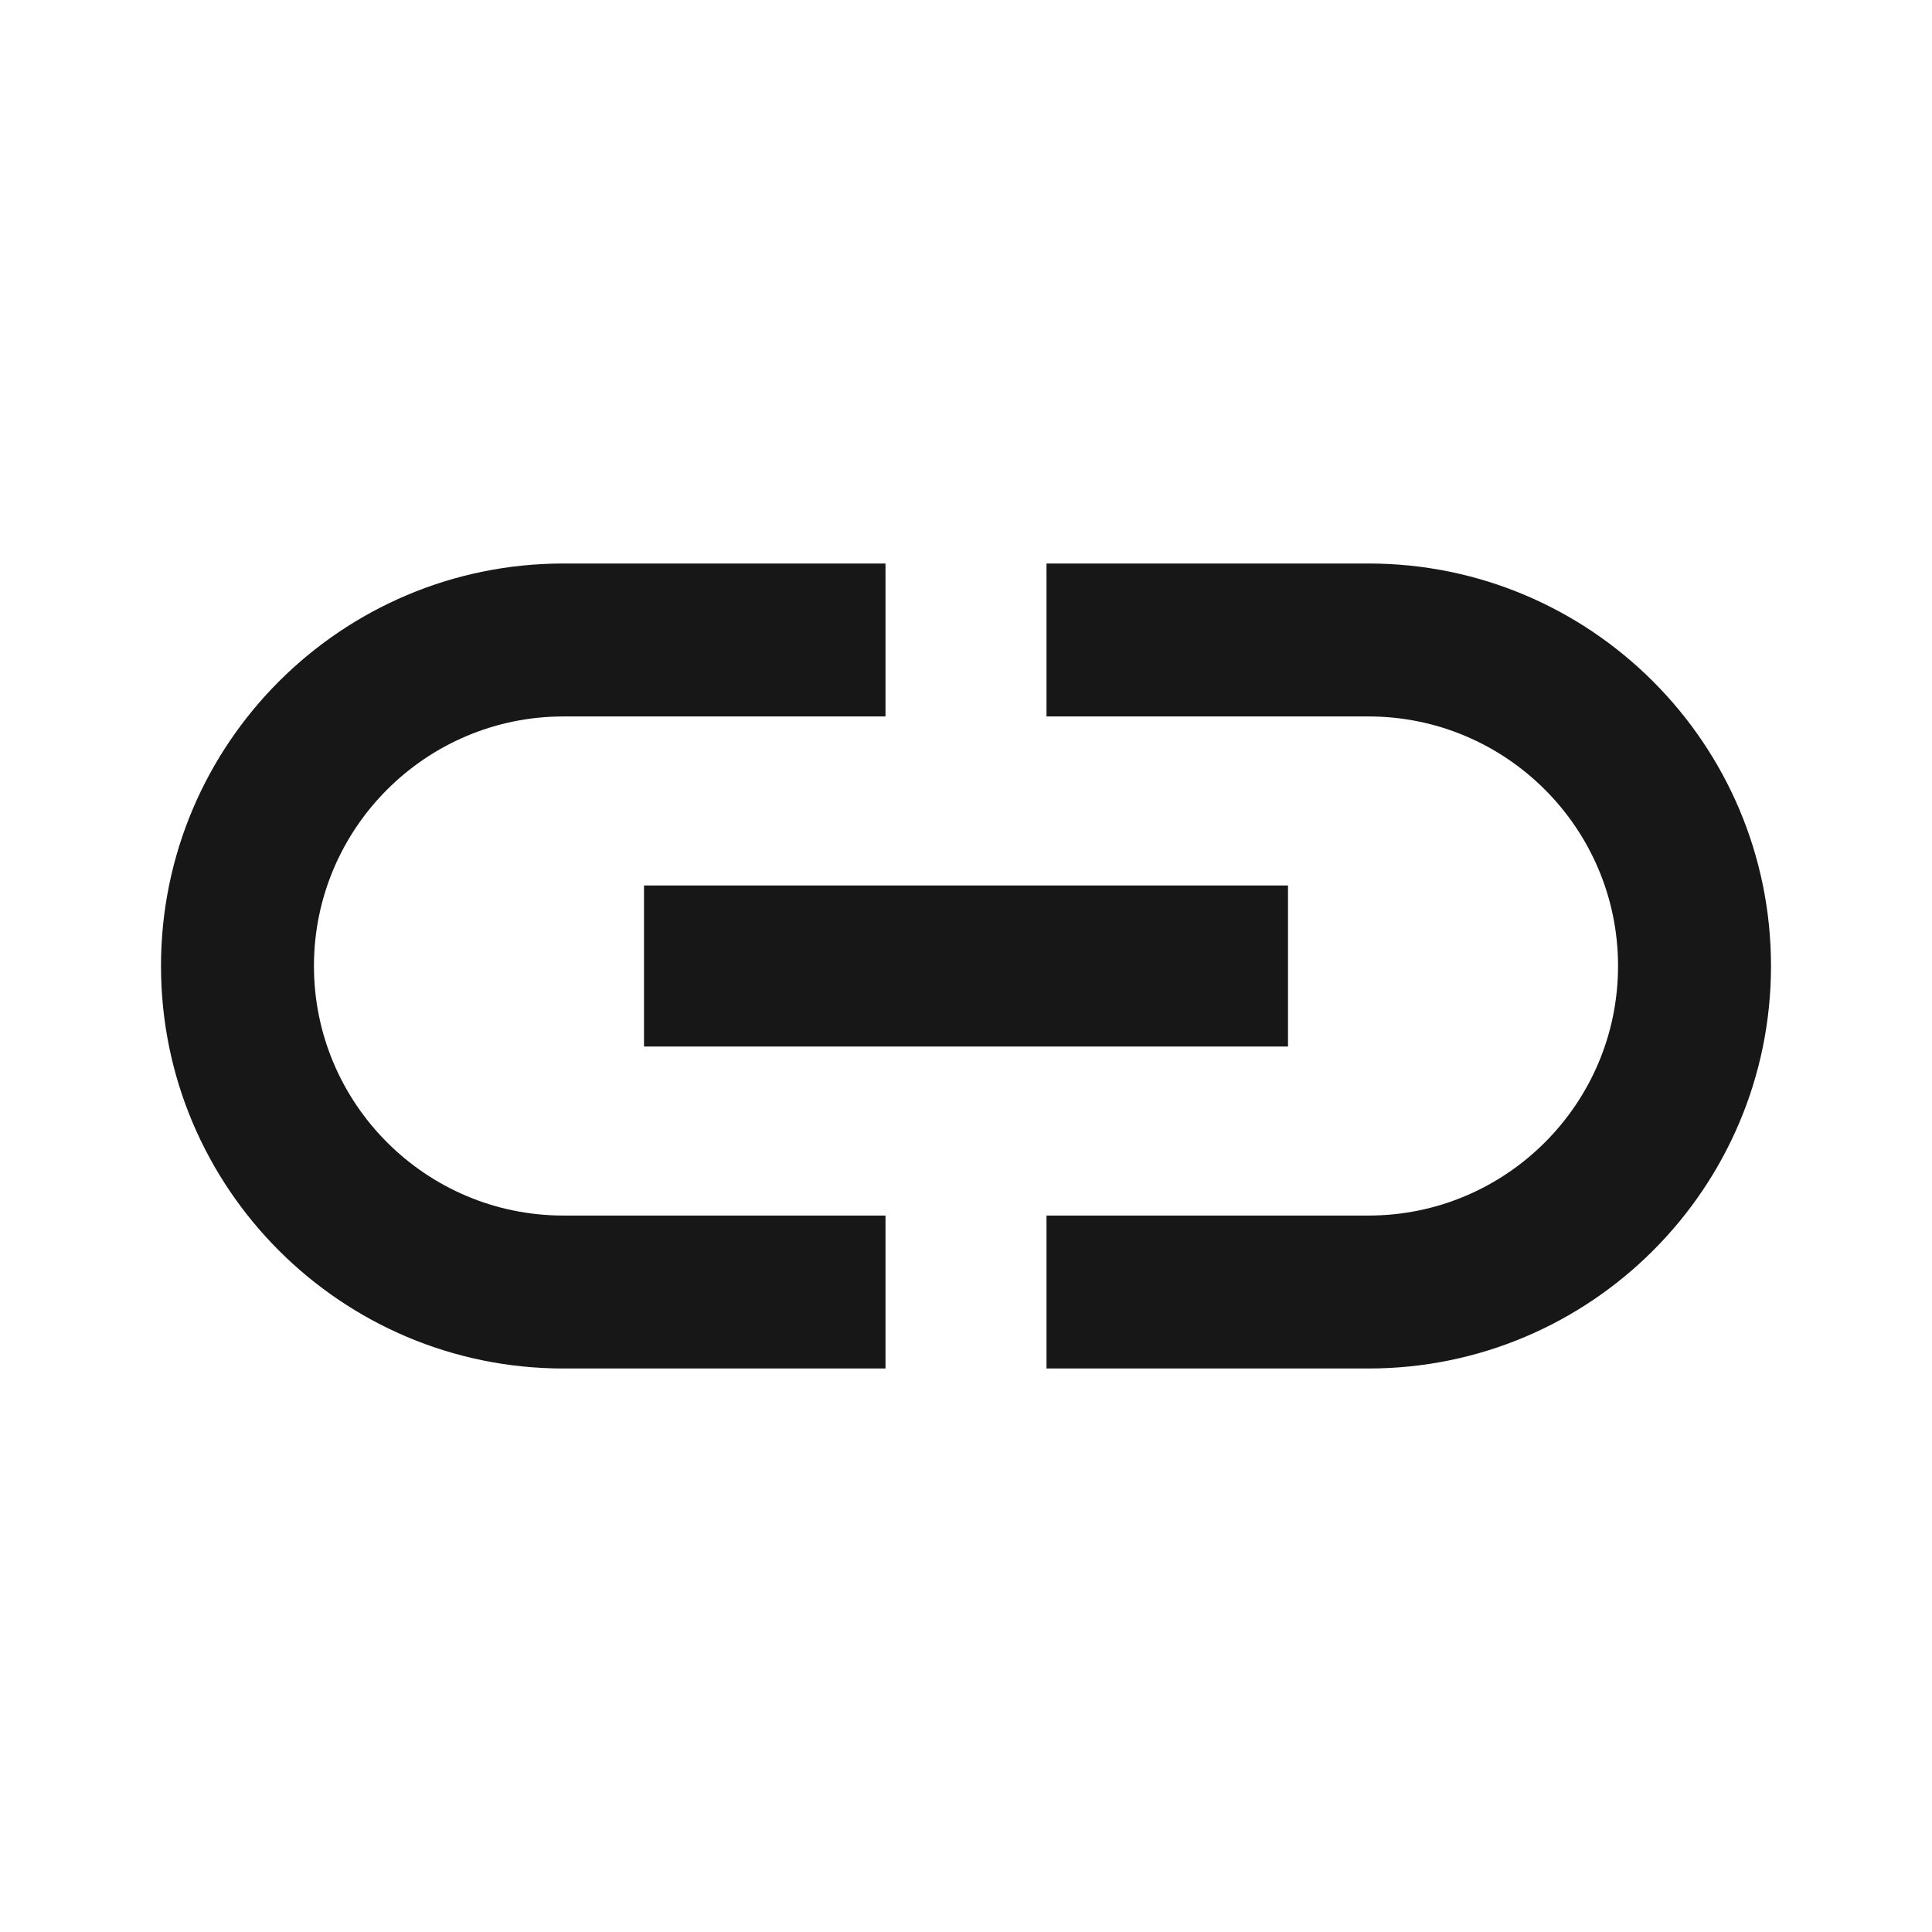
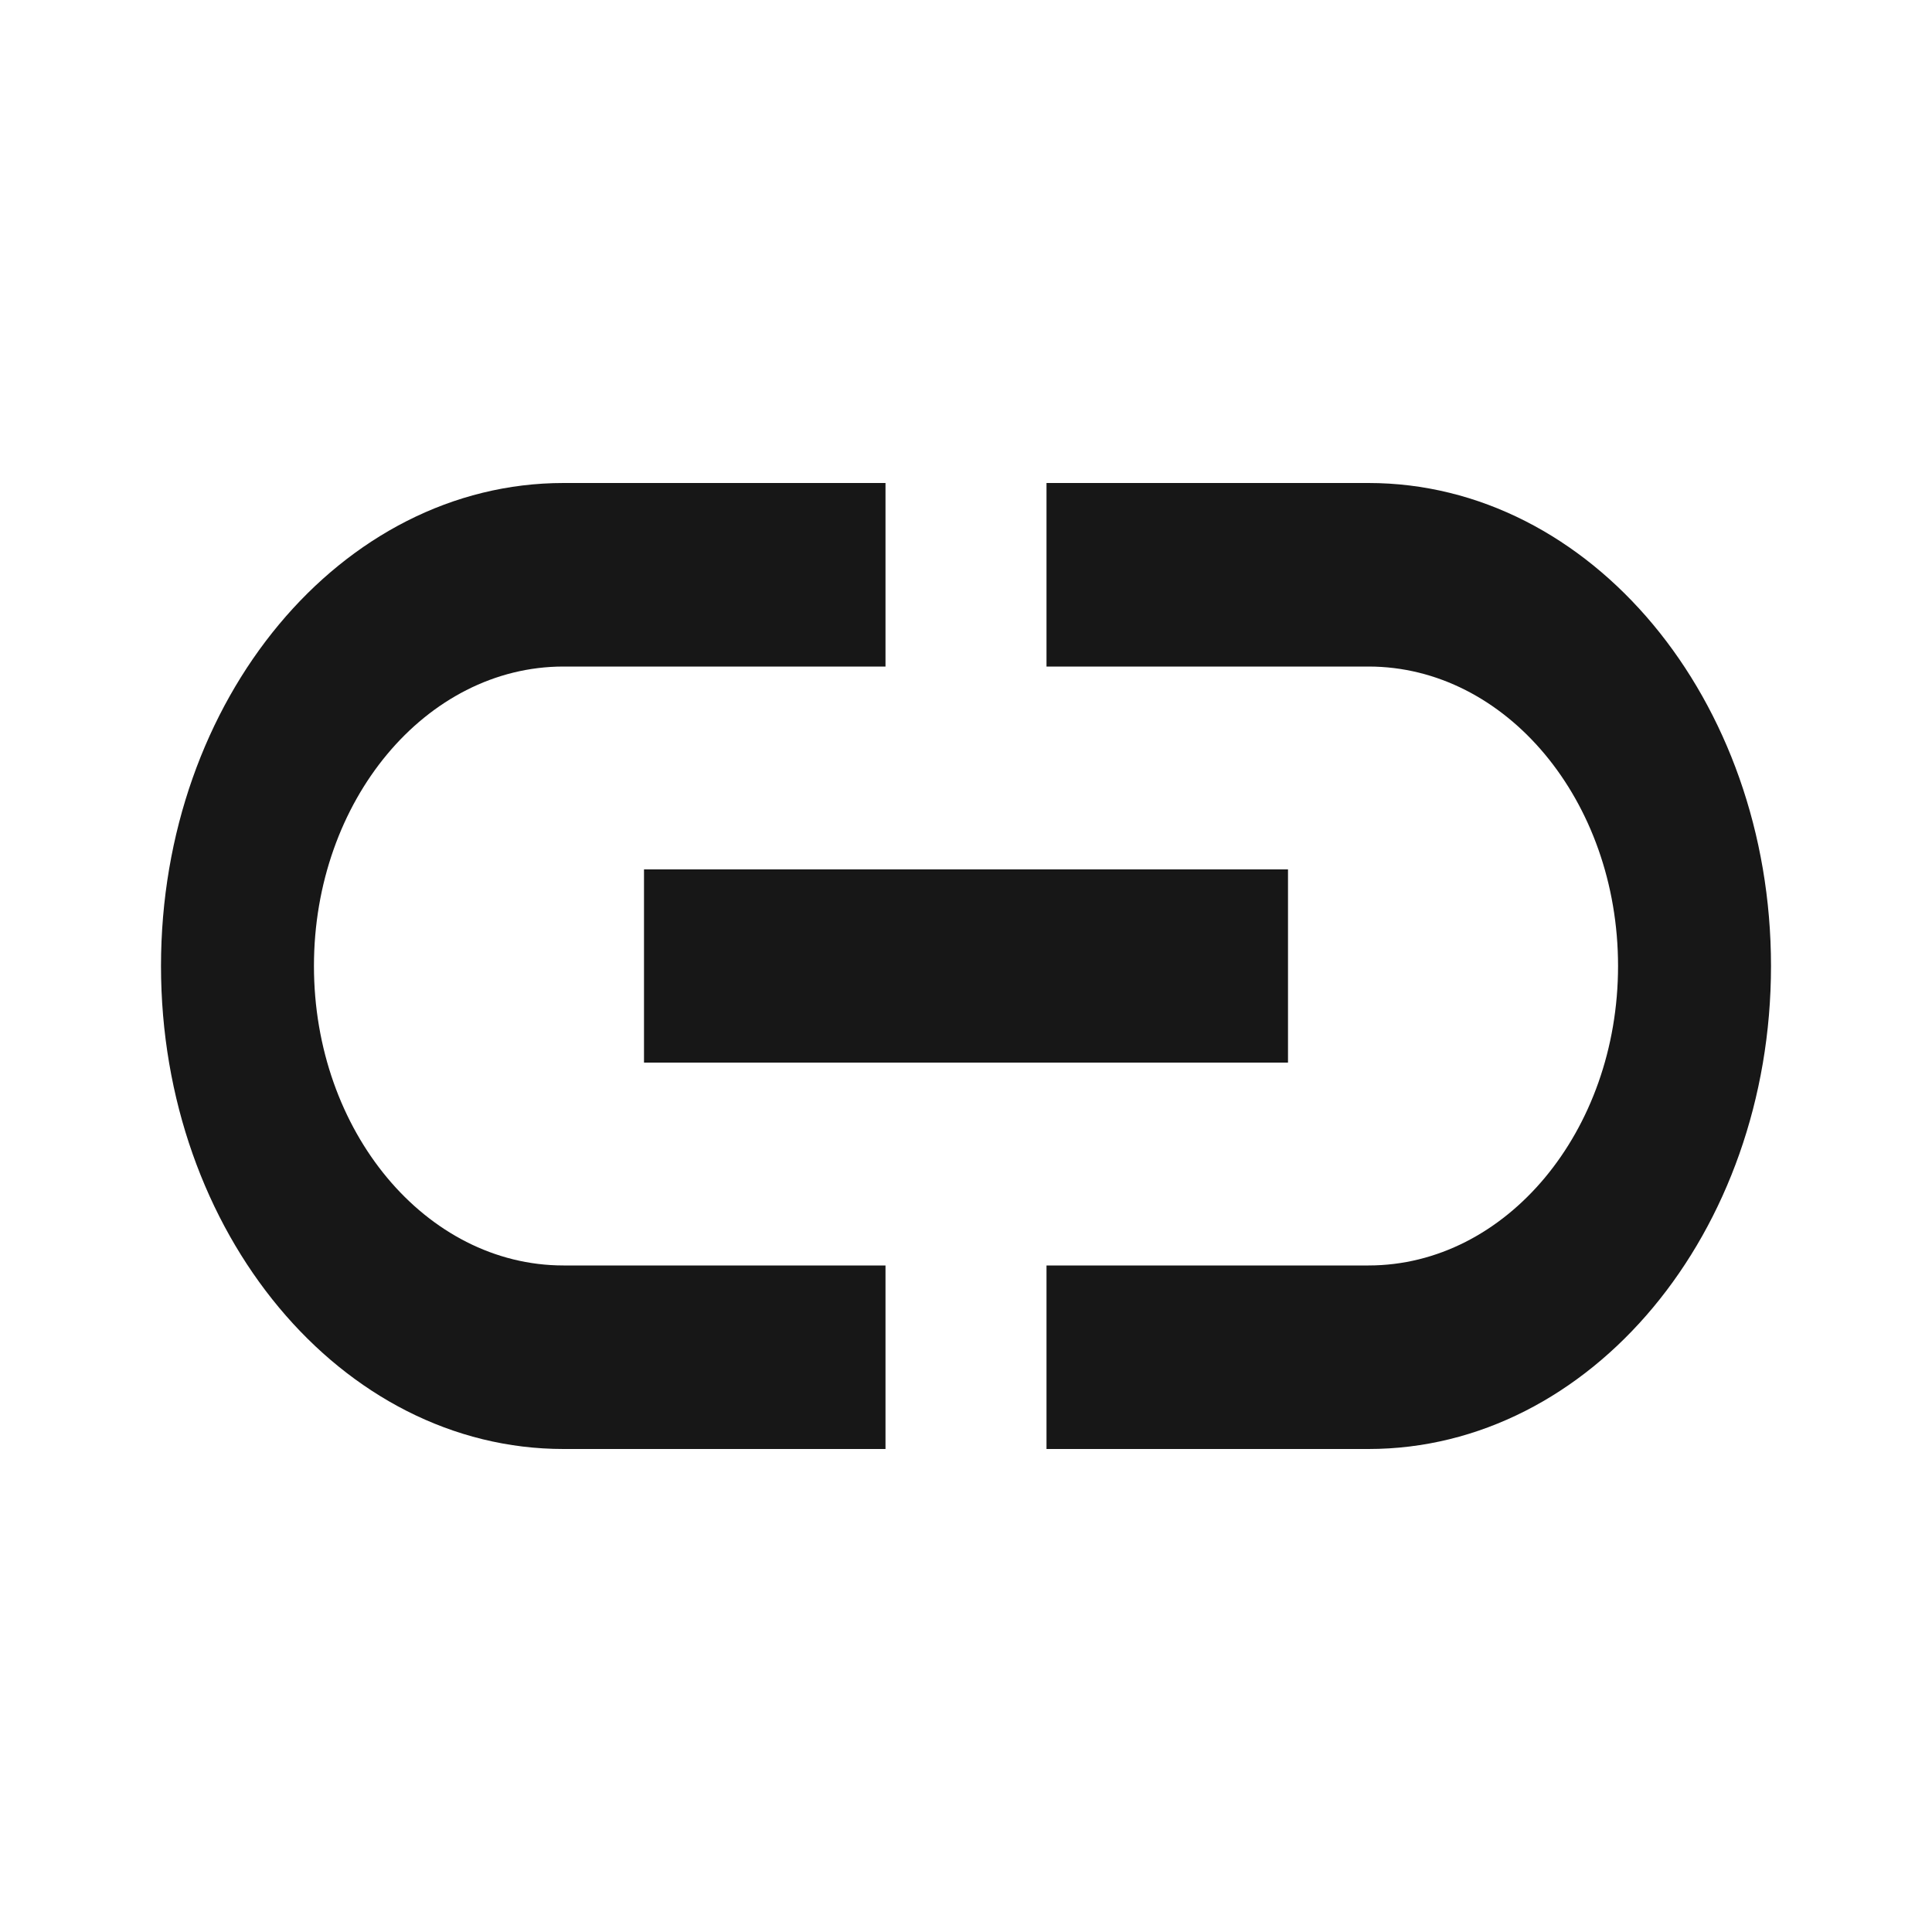
<svg xmlns="http://www.w3.org/2000/svg" width="24" height="24" viewBox="0 0 24 24" fill="none">
-   <path d="M3.9 12C3.9 10.29 5.29 8.9 7 8.9H11V7H7C4.24 7 2 9.24 2 12C2 14.76 4.24 17 7 17H11V15.1H7C5.29 15.1 3.9 13.71 3.9 12ZM8 13H16V11H8V13ZM17 7H13V8.9H17C18.71 8.9 20.1 10.29 20.1 12C20.1 13.71 18.71 15.1 17 15.1H13V17H17C19.76 17 22 14.76 22 12C22 9.24 19.76 7 17 7Z" fill="#171717" />
+   <path d="M3.9 12C3.9 9.948 5.29 8.28 7 8.28H11V6H7C4.24 6 2 8.688 2 12C2 15.312 4.24 18 7 18H11V15.72H7C5.29 15.72 3.9 14.052 3.9 12ZM8 13.2H16V10.8H8V13.2ZM17 6H13V8.28H17C18.71 8.28 20.1 9.948 20.1 12C20.1 14.052 18.71 15.72 17 15.72H13V18H17C19.76 18 22 15.312 22 12C22 8.688 19.76 6 17 6Z" fill="#171717" />
</svg>
